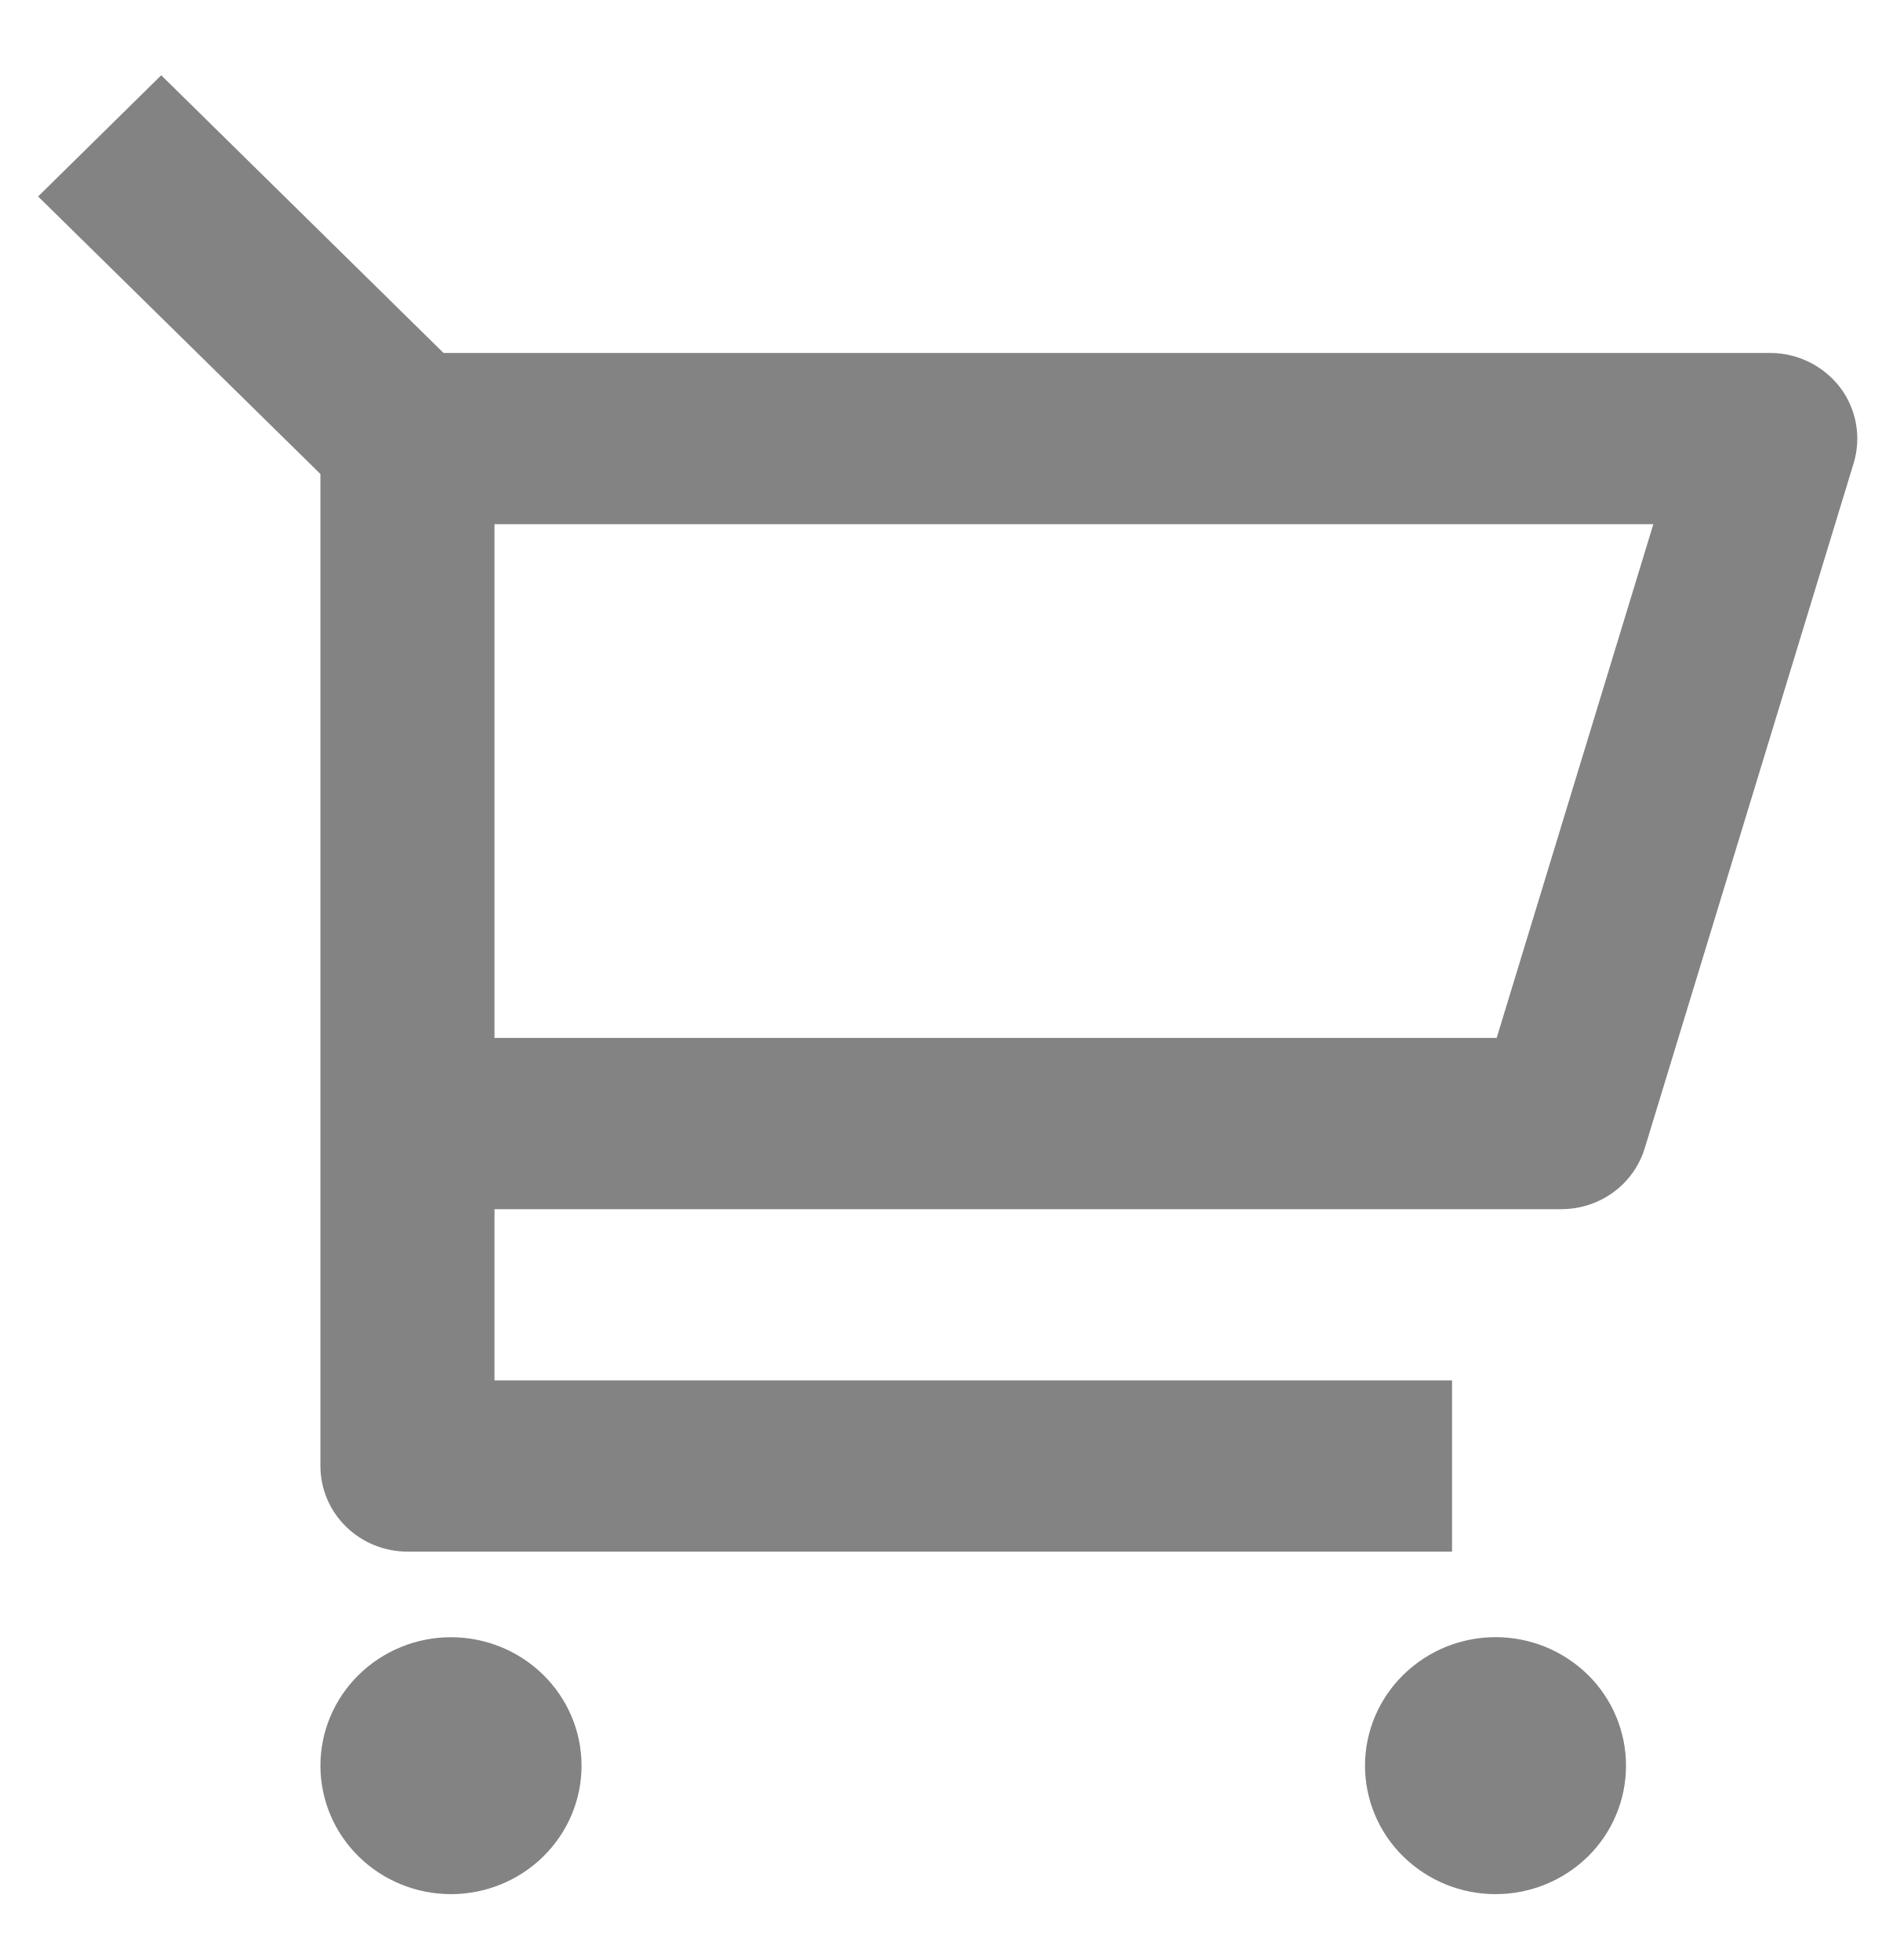
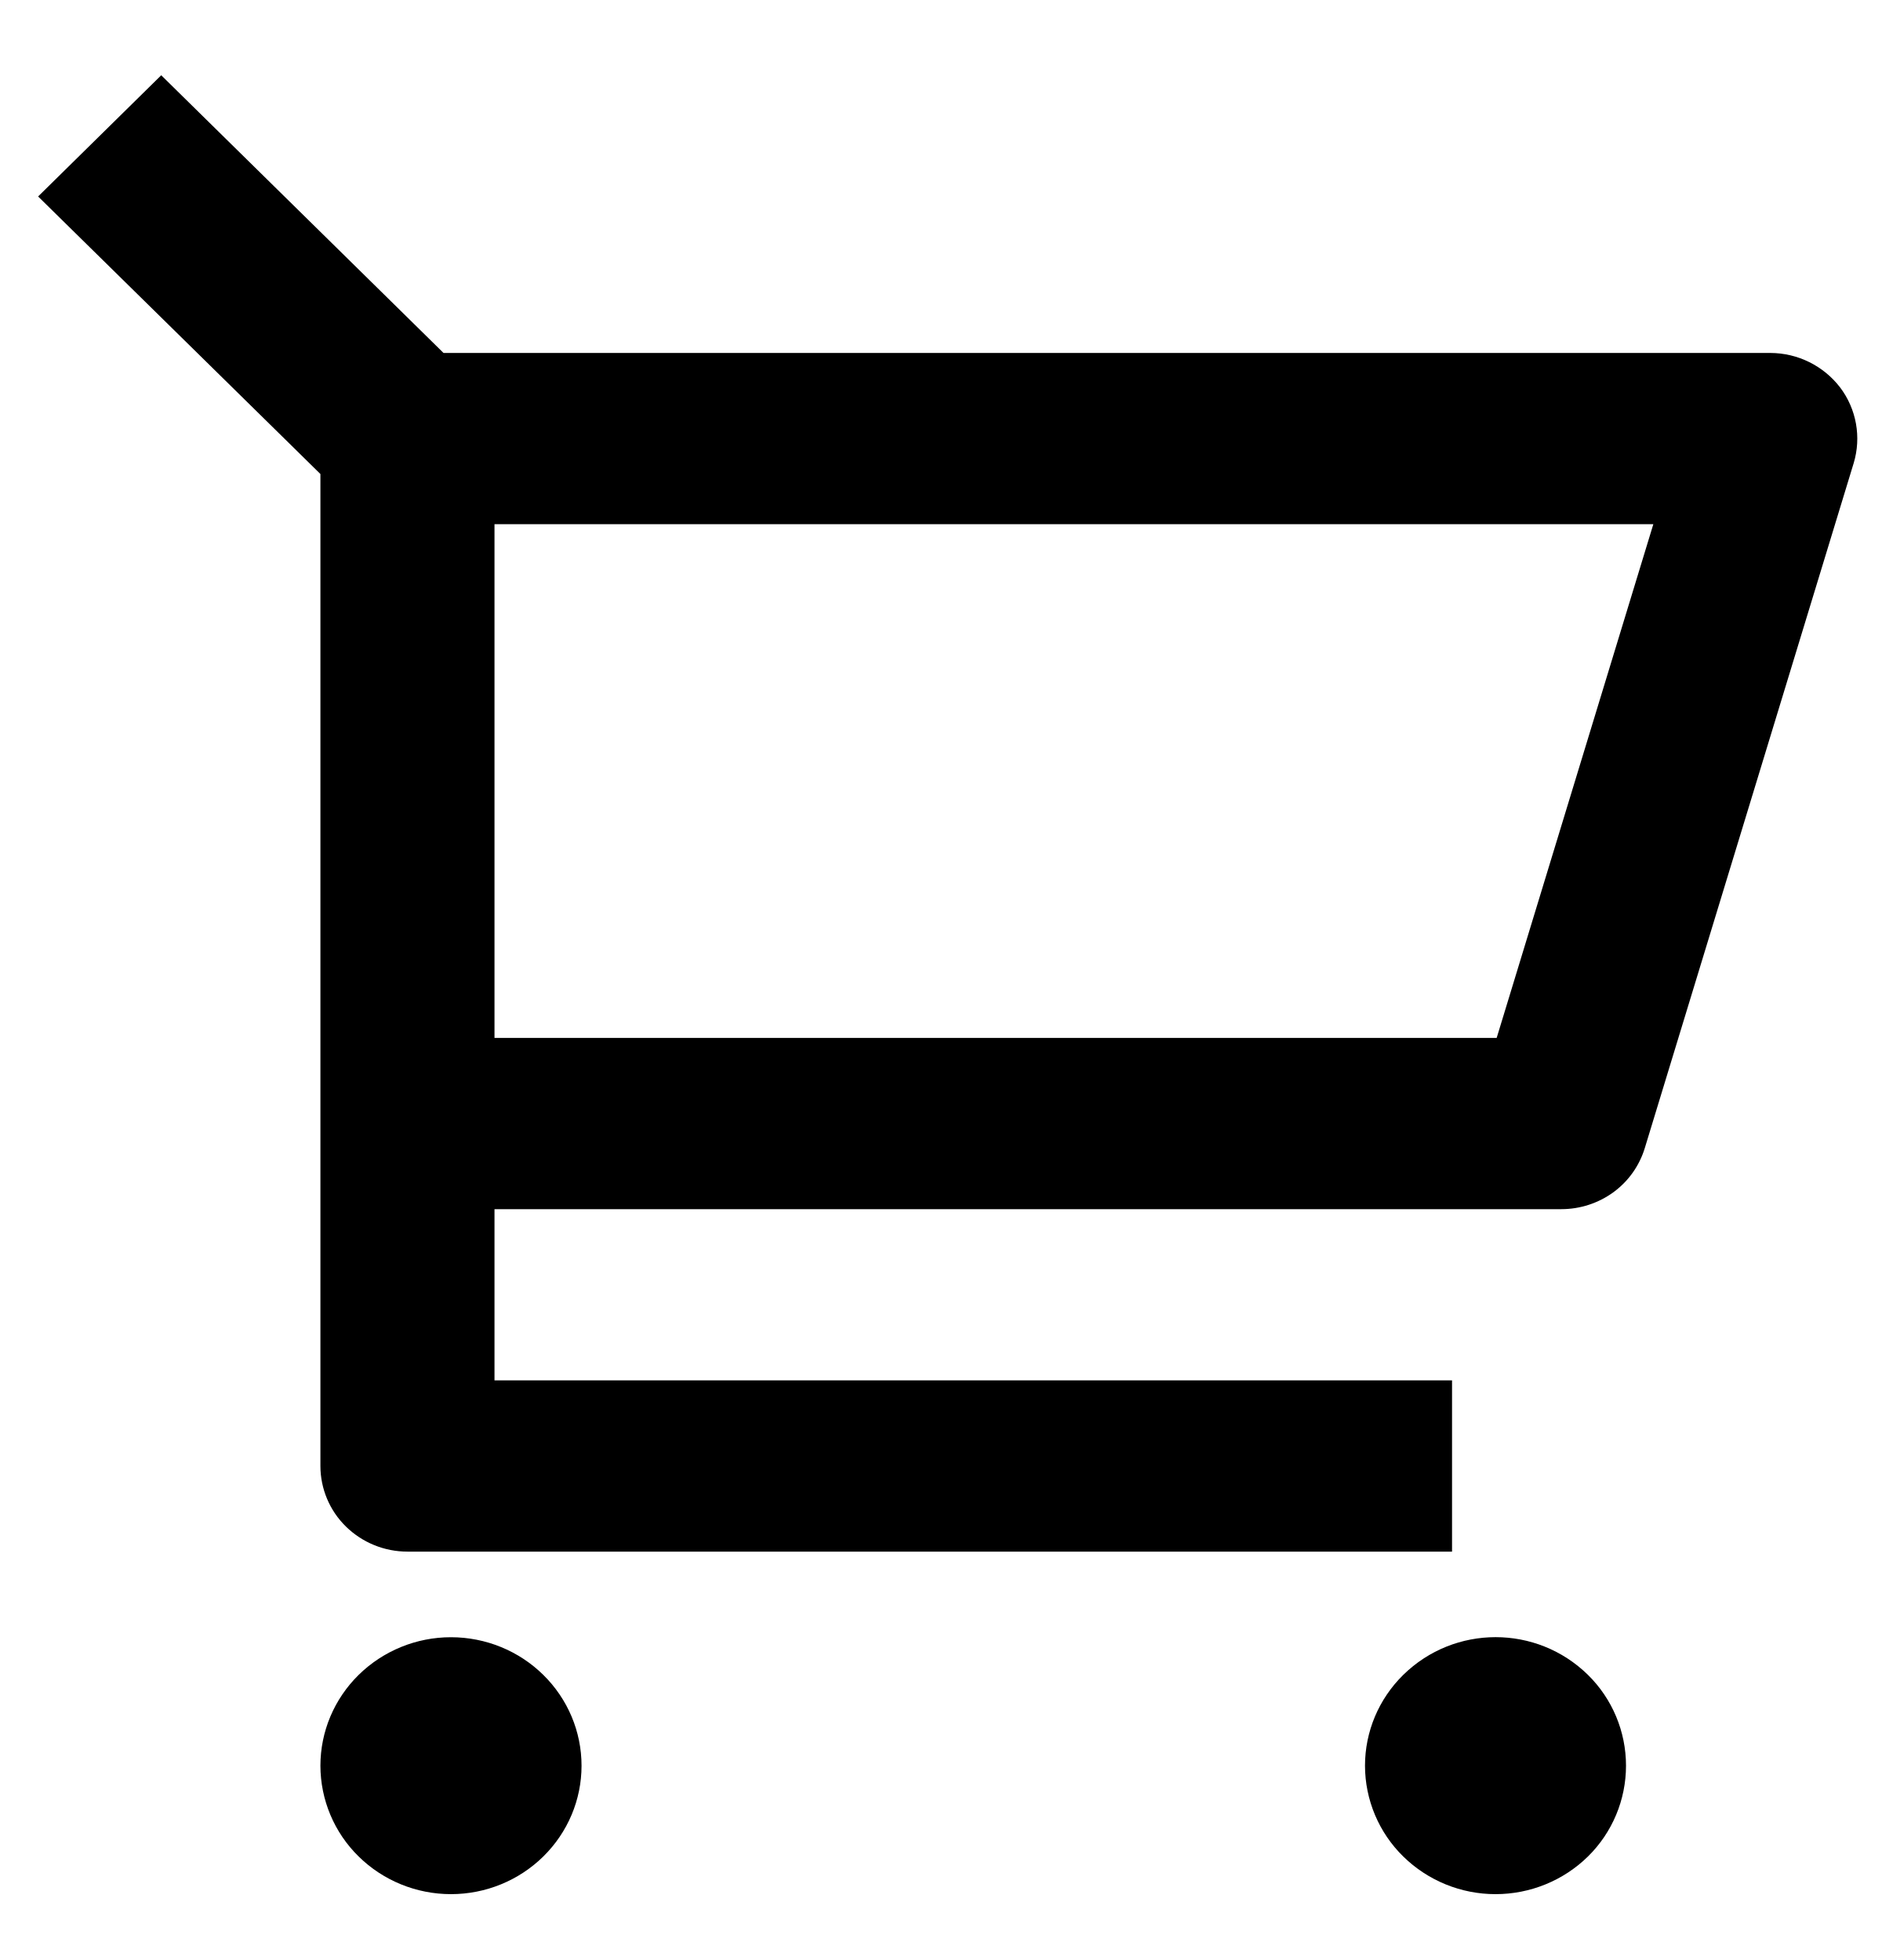
- <svg xmlns="http://www.w3.org/2000/svg" id="shopping-cart" width="24" height="25" fill="none">
-   <path d="M4.086 6.046l-3.6-3.54L2.056.96l3.6 3.542h16.92a1.125 1.125 0 01.89.44 1.083 1.083 0 01.173.965l-2.664 8.737a1.092 1.092 0 01-.4.563c-.192.14-.425.216-.664.216H6.306v2.184h12.211v2.184H5.196a1.12 1.12 0 01-.785-.32 1.083 1.083 0 01-.325-.772V6.046zm2.22.64v6.553h12.78l1.998-6.553H6.306zM5.751 24.16c-.442 0-.865-.173-1.177-.48a1.625 1.625 0 01-.488-1.158c0-.435.175-.851.488-1.159a1.68 1.68 0 011.177-.48c.442 0 .865.173 1.177.48.313.308.488.724.488 1.159 0 .434-.175.85-.488 1.158-.312.307-.735.48-1.177.48zm13.321 0a1.68 1.68 0 01-1.177-.48 1.625 1.625 0 01-.488-1.158c0-.435.175-.851.488-1.159a1.682 1.682 0 012.355 0 1.625 1.625 0 010 2.317c-.313.307-.736.48-1.178.48z" fill="#838383" />
+ <svg xmlns="http://www.w3.org/2000/svg" id="shopping-cart" width="24" height="25" fill="currentColor">
+   <path d="M4.086 6.046l-3.6-3.54L2.056.96l3.6 3.542h16.92a1.125 1.125 0 01.89.44 1.083 1.083 0 01.173.965l-2.664 8.737a1.092 1.092 0 01-.4.563c-.192.14-.425.216-.664.216H6.306v2.184h12.211v2.184H5.196a1.12 1.12 0 01-.785-.32 1.083 1.083 0 01-.325-.772V6.046zm2.22.64v6.553h12.78l1.998-6.553H6.306zM5.751 24.16c-.442 0-.865-.173-1.177-.48a1.625 1.625 0 01-.488-1.158c0-.435.175-.851.488-1.159a1.68 1.68 0 011.177-.48c.442 0 .865.173 1.177.48.313.308.488.724.488 1.159 0 .434-.175.85-.488 1.158-.312.307-.735.48-1.177.48zm13.321 0a1.68 1.68 0 01-1.177-.48 1.625 1.625 0 01-.488-1.158c0-.435.175-.851.488-1.159a1.682 1.682 0 012.355 0 1.625 1.625 0 010 2.317c-.313.307-.736.48-1.178.48z" fill="currentColor" />
</svg>
